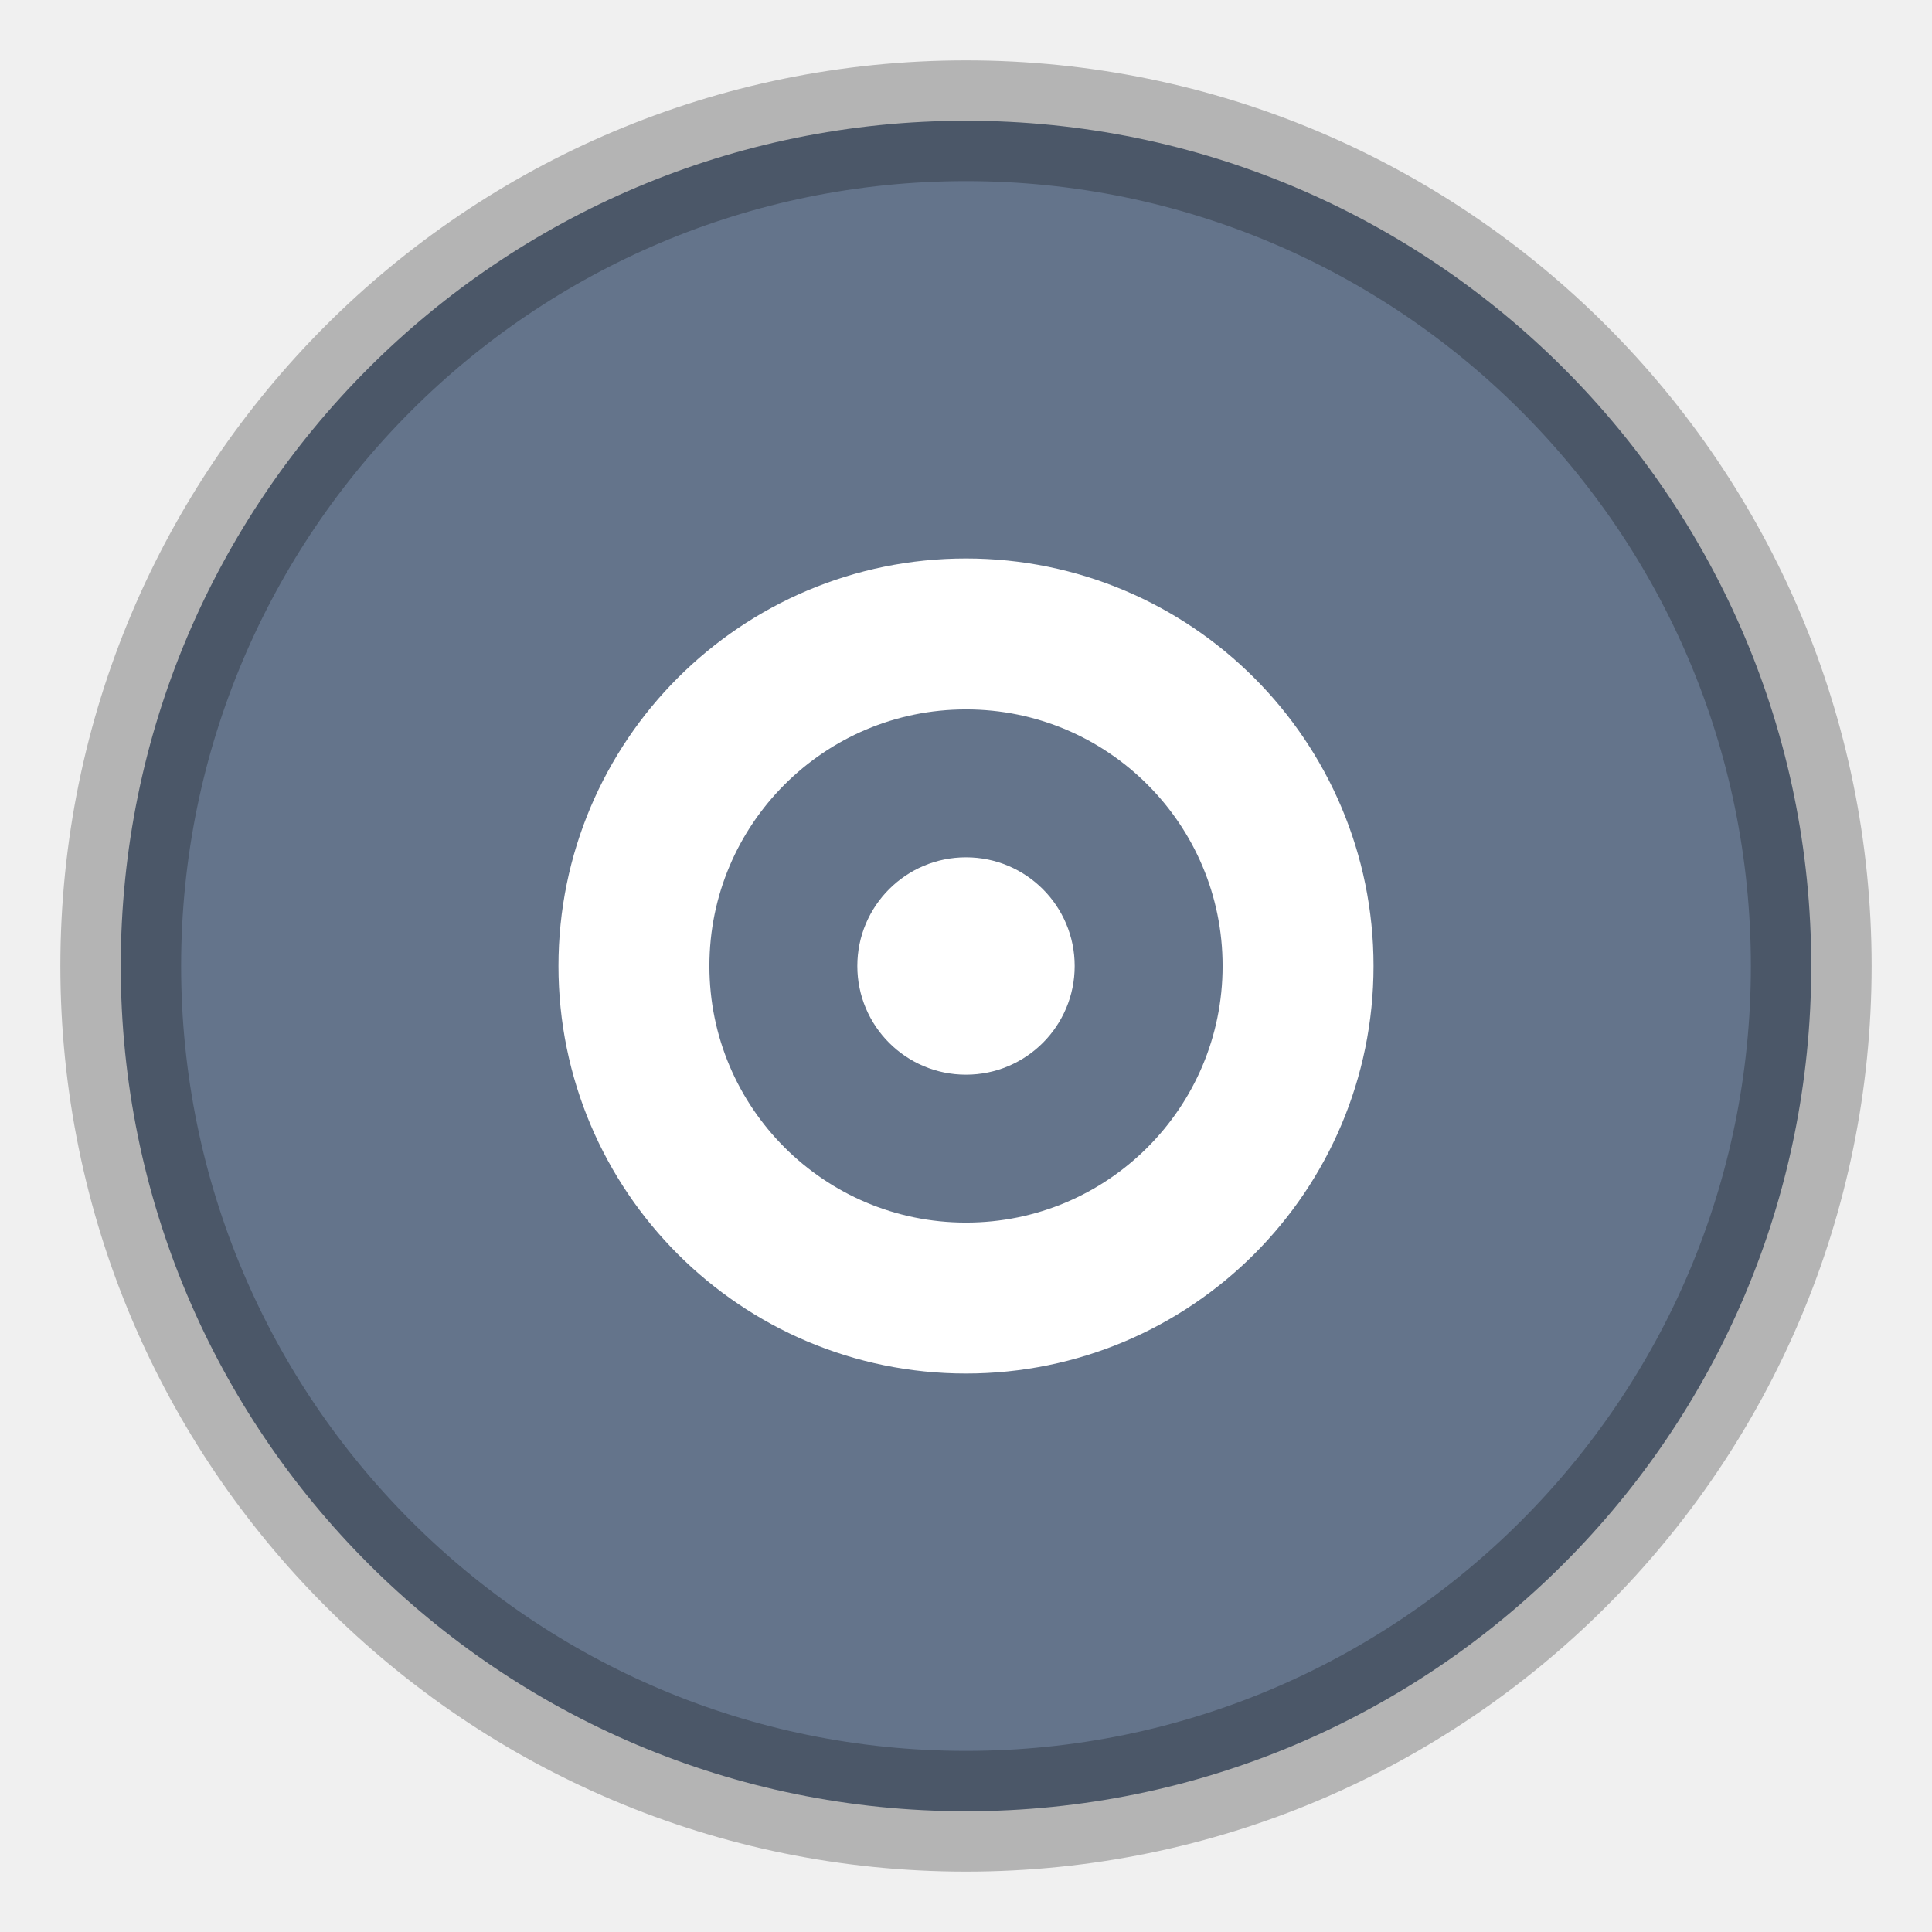
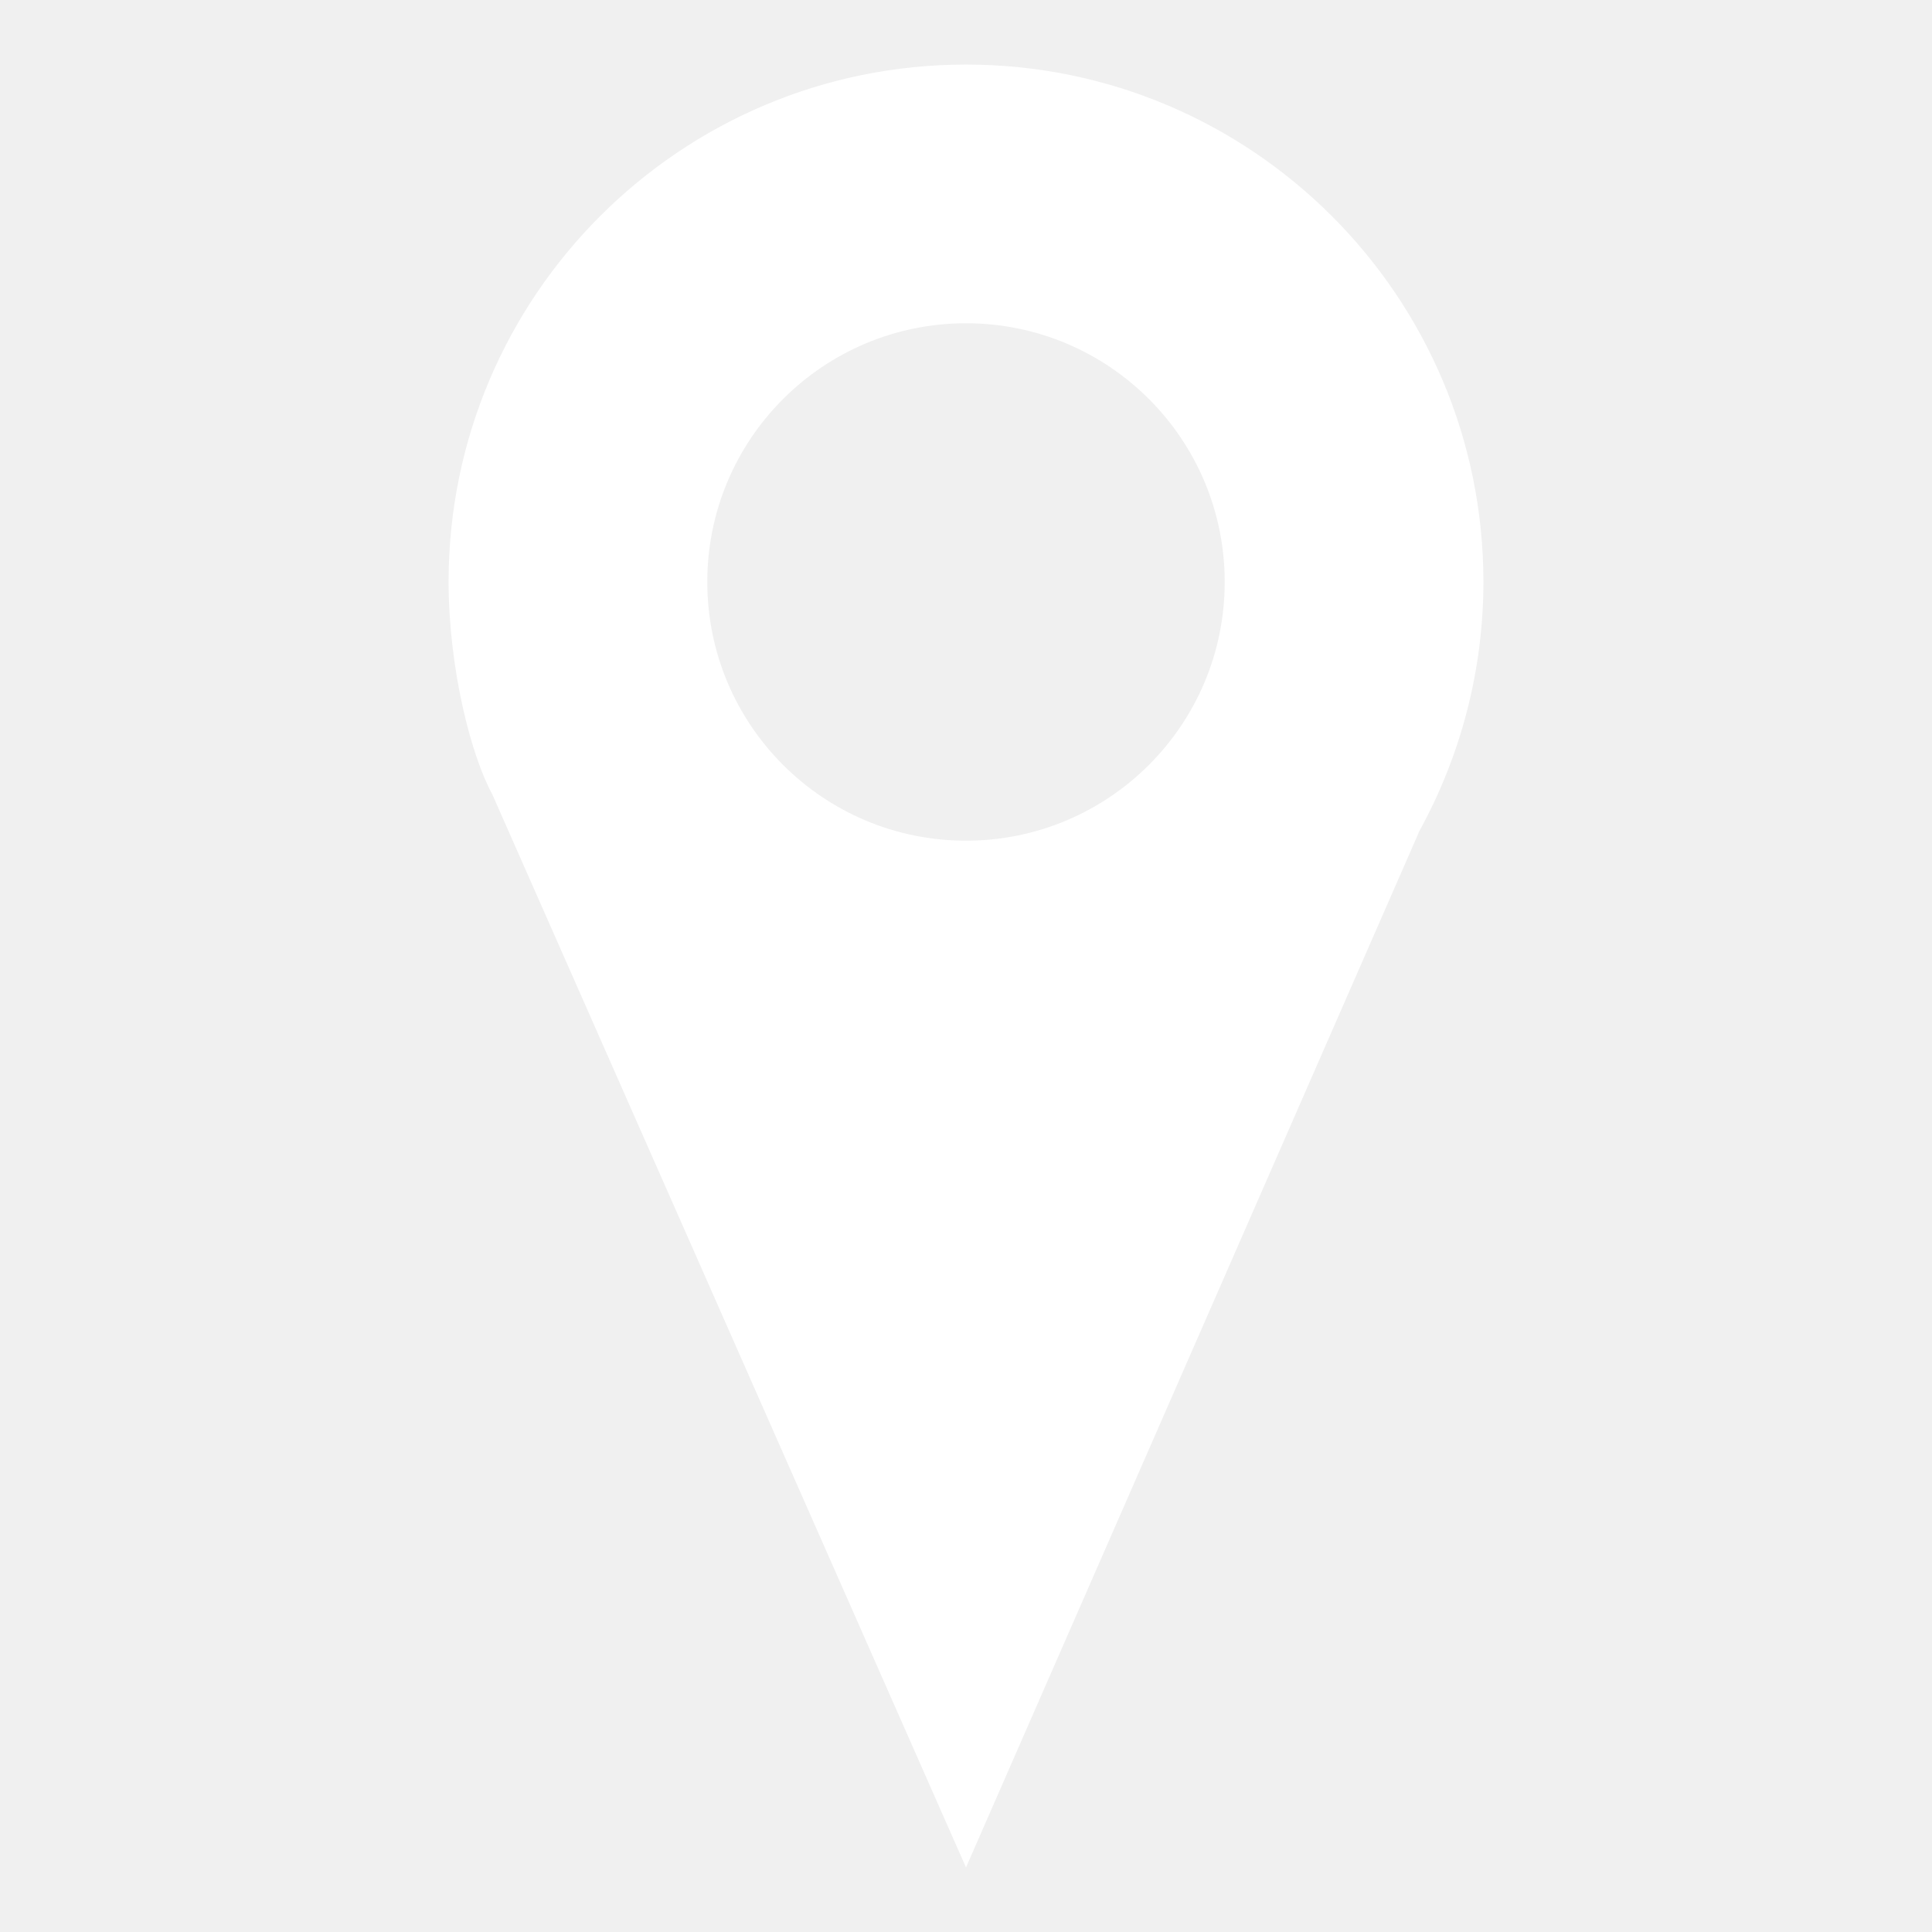
- <svg xmlns="http://www.w3.org/2000/svg" viewBox="0 0 32 32" width="32" height="32">
-   <circle cx="16" cy="16" r="14" fill="#64748b" stroke="rgba(0,0,0,0.25)" stroke-width="2" />
-   <circle cx="16" cy="16" r="5.5" fill="none" stroke="#fff" stroke-width="2.5" />
-   <circle cx="16" cy="16" r="1.8" fill="#fff" />
+ <svg xmlns="http://www.w3.org/2000/svg" viewBox="0 0 512 512" width="32" height="32" fill="#ffffff">
+   <path fill="#ffffff" d="M256 17.108c-75.73 0-137.122 61.392-137.122 137.122c.055 23.25 6.022 46.107 11.58 56.262L256 494.892l119.982-274.244h-.063a137.1 137.1 0 0 0 17.202-66.418C393.122 78.5 331.73 17.108 256 17.108m0 68.56a68.56 68.56 0 0 1 68.56 68.562A68.56 68.56 0 0 1 256 222.79a68.56 68.56 0 0 1-68.56-68.56A68.56 68.56 0 0 1 256 85.67z" />
</svg>
